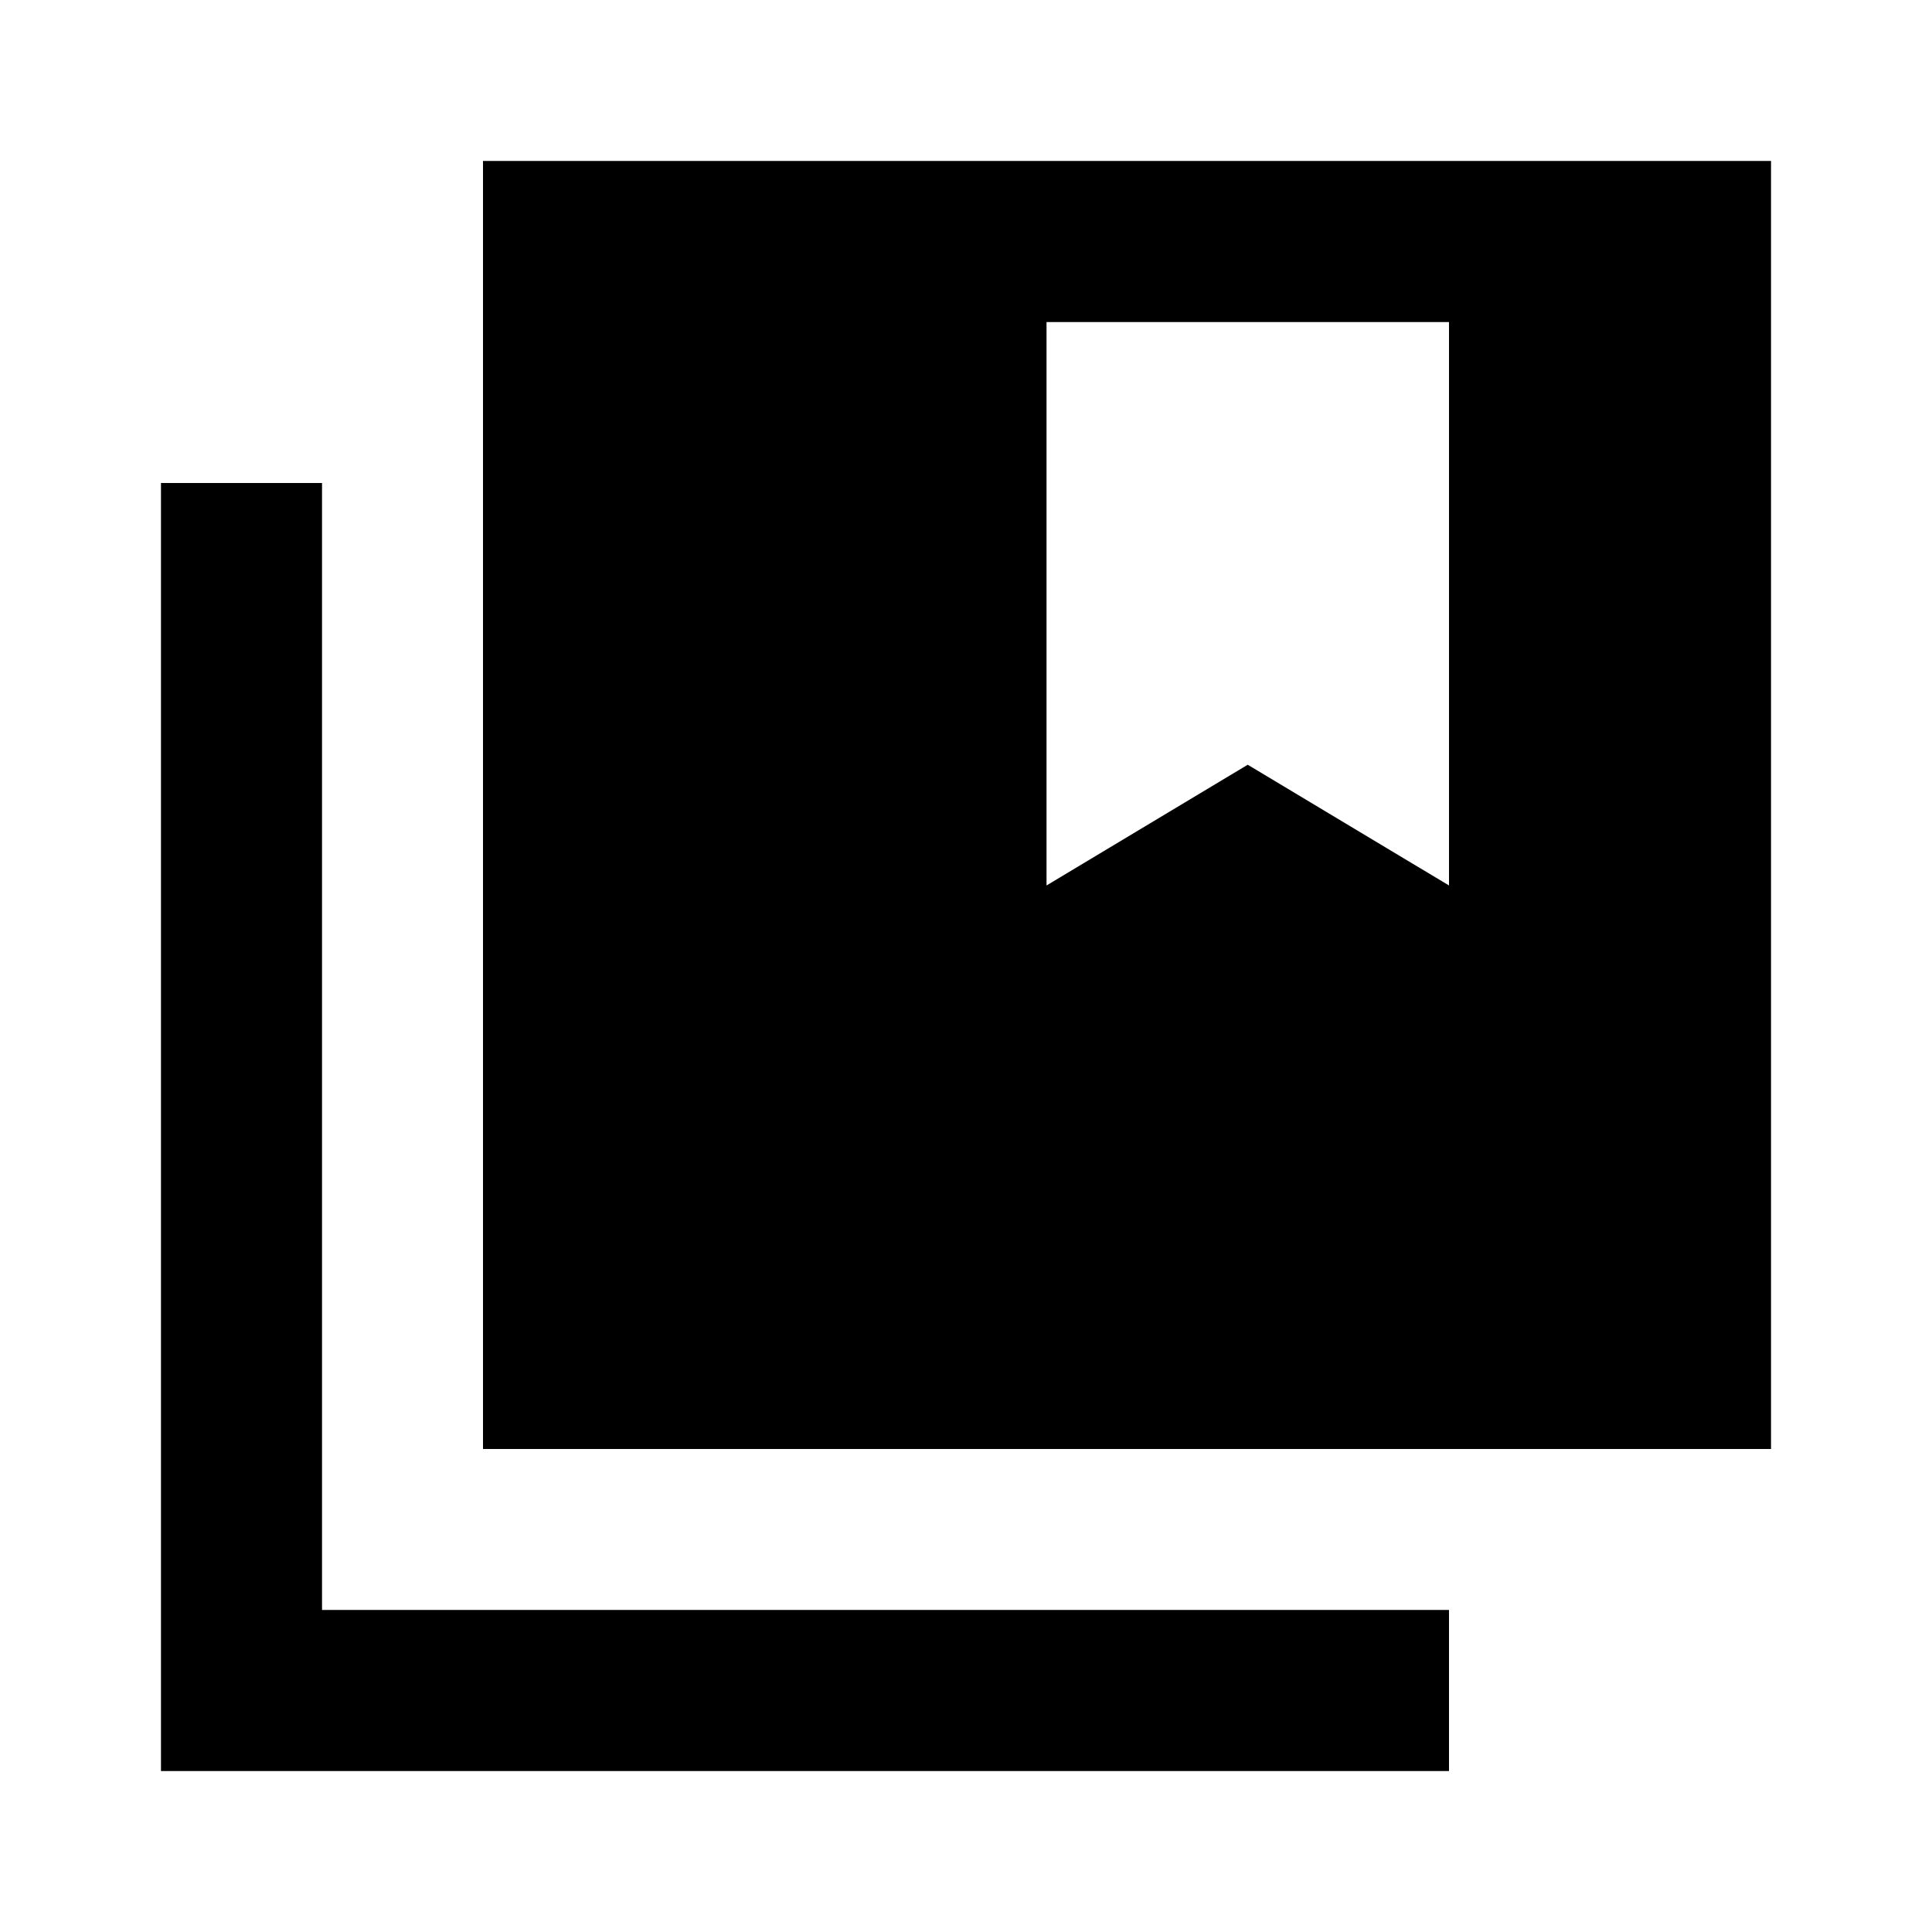
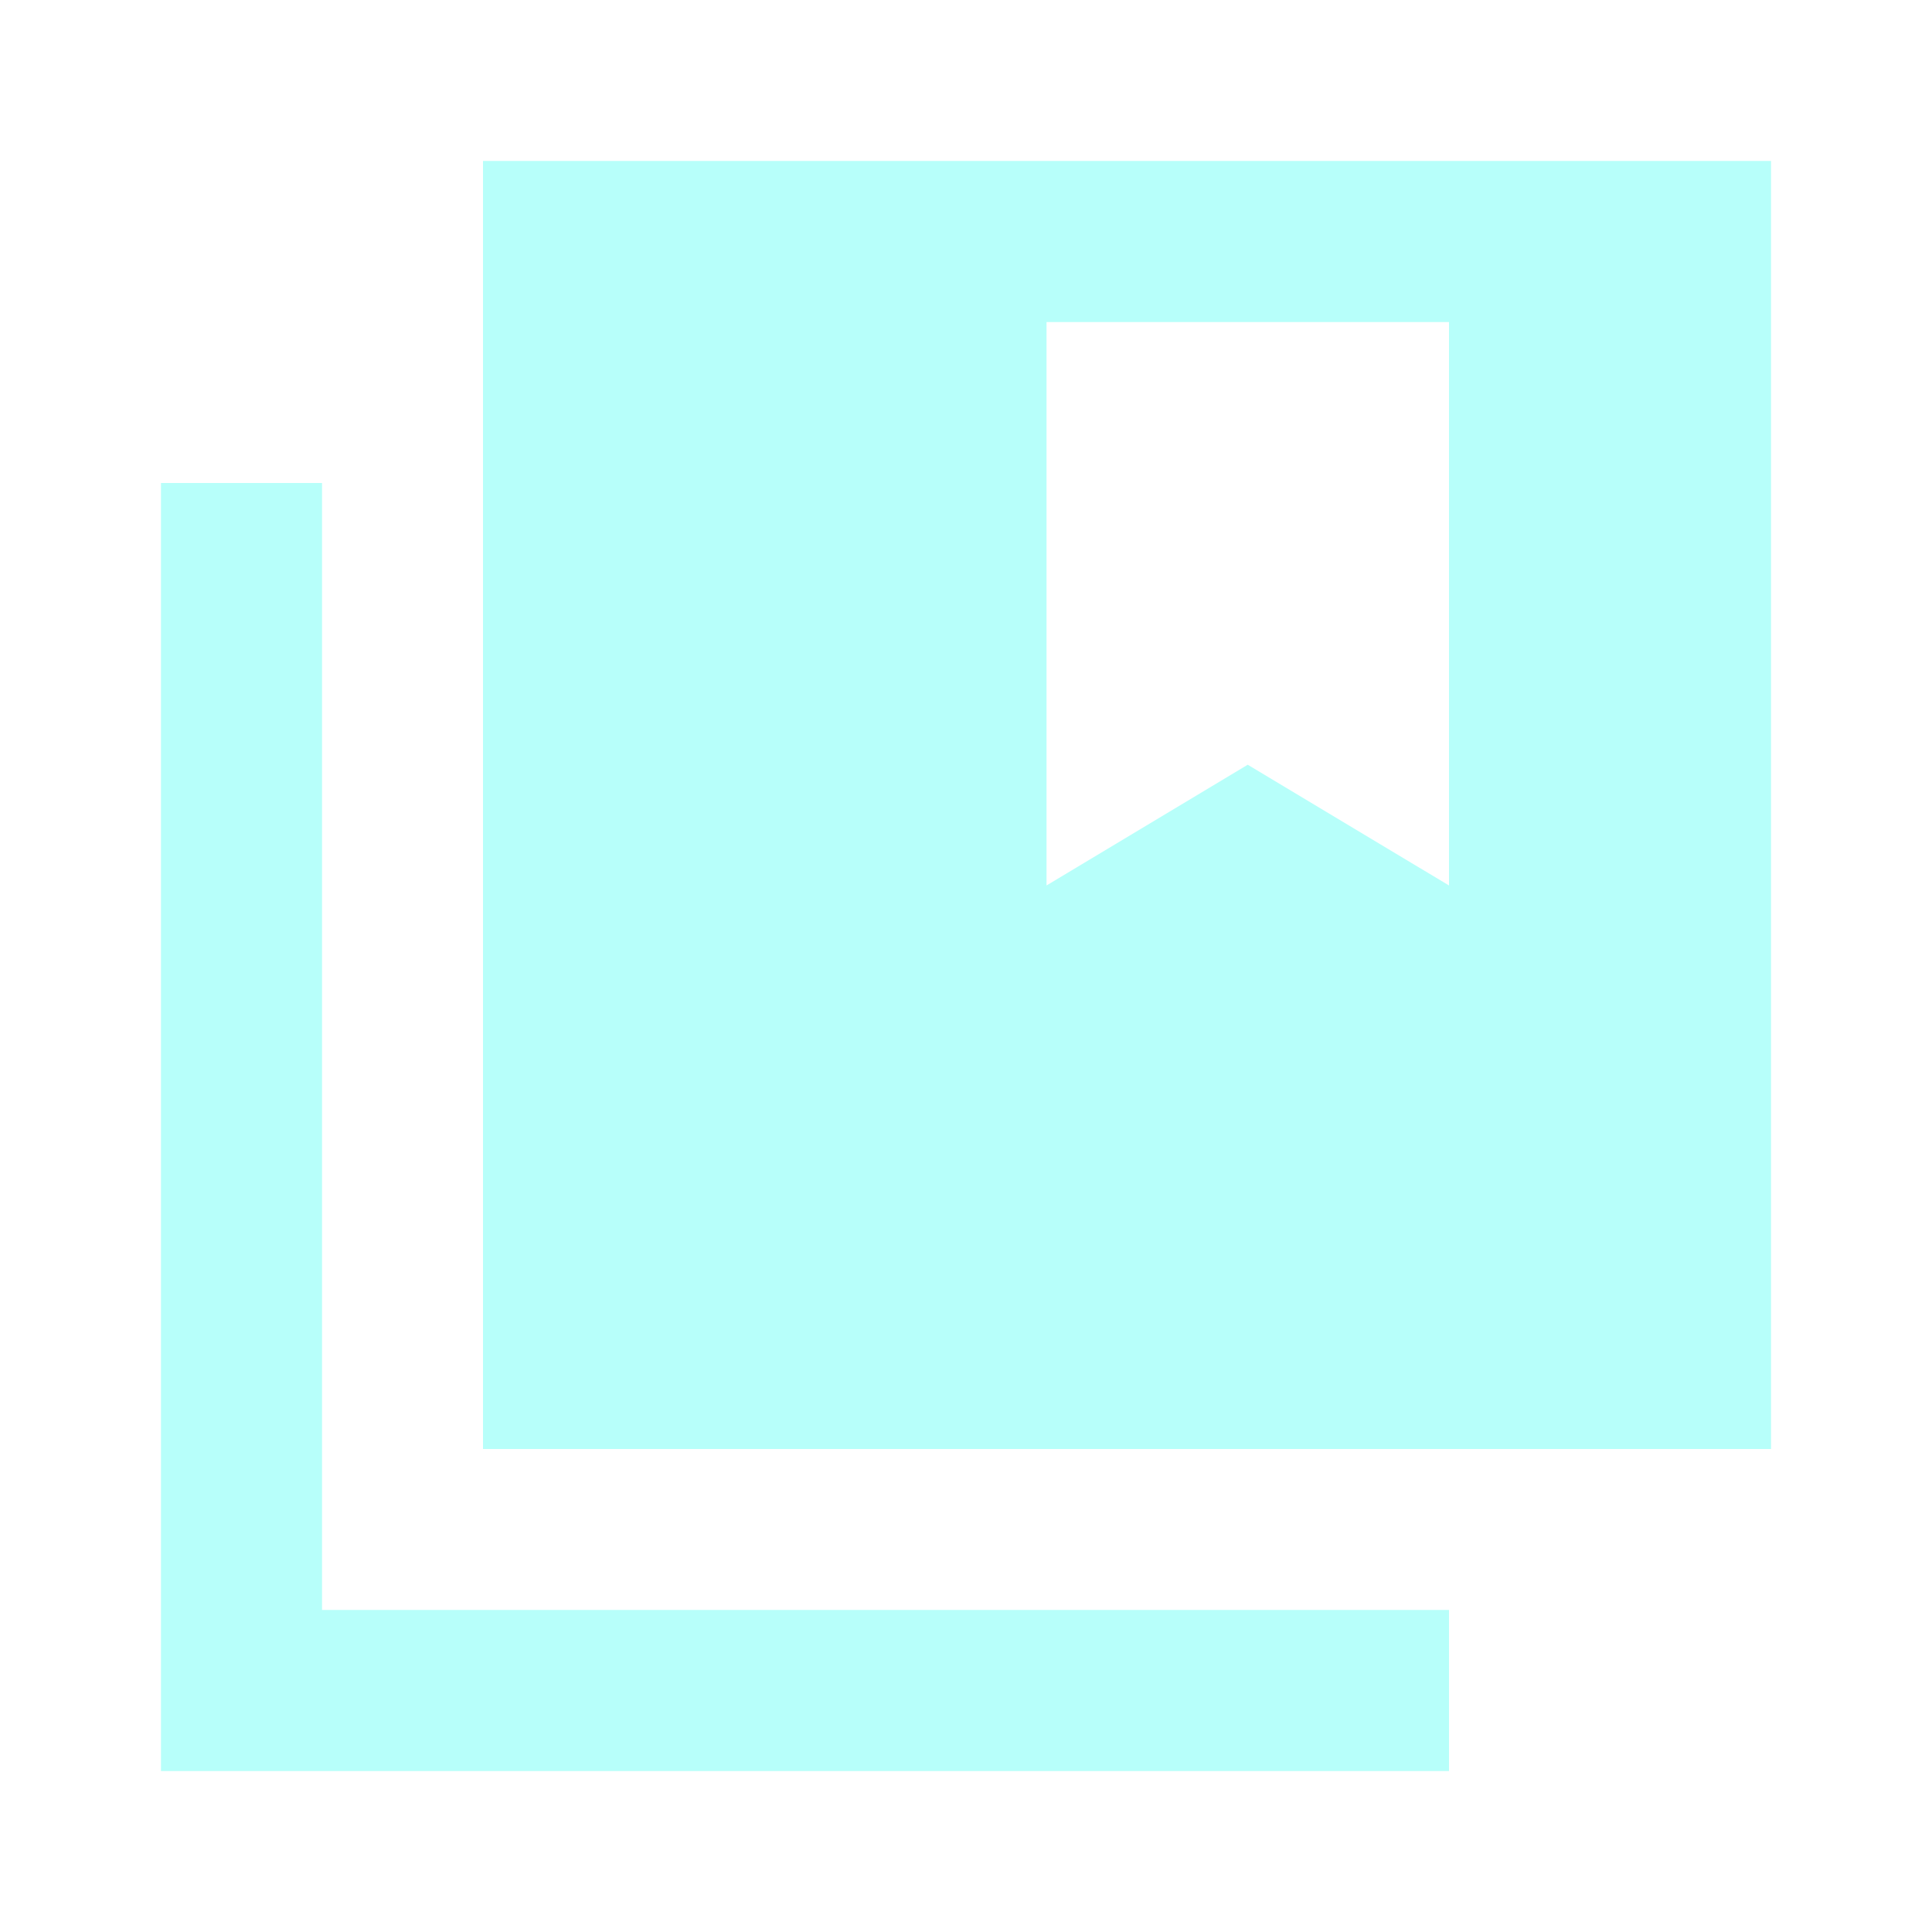
<svg xmlns="http://www.w3.org/2000/svg" width="22" height="22" viewBox="0 0 22 22" fill="none">
-   <path d="M5.5 16.5V1.833H20.167V16.5H5.5ZM1.833 20.167V5.5H3.667V18.333H16.5V20.167H1.833ZM11.917 3.667V10.083L14.208 8.708L16.5 10.083V3.667H11.917Z" fill="black" />
+   <path d="M5.5 16.5V1.833H20.167V16.5H5.5ZM1.833 20.167V5.5H3.667V18.333H16.5V20.167H1.833ZM11.917 3.667V10.083L14.208 8.708L16.5 10.083V3.667H11.917Z" fill="#B7FFFA" />
</svg>
